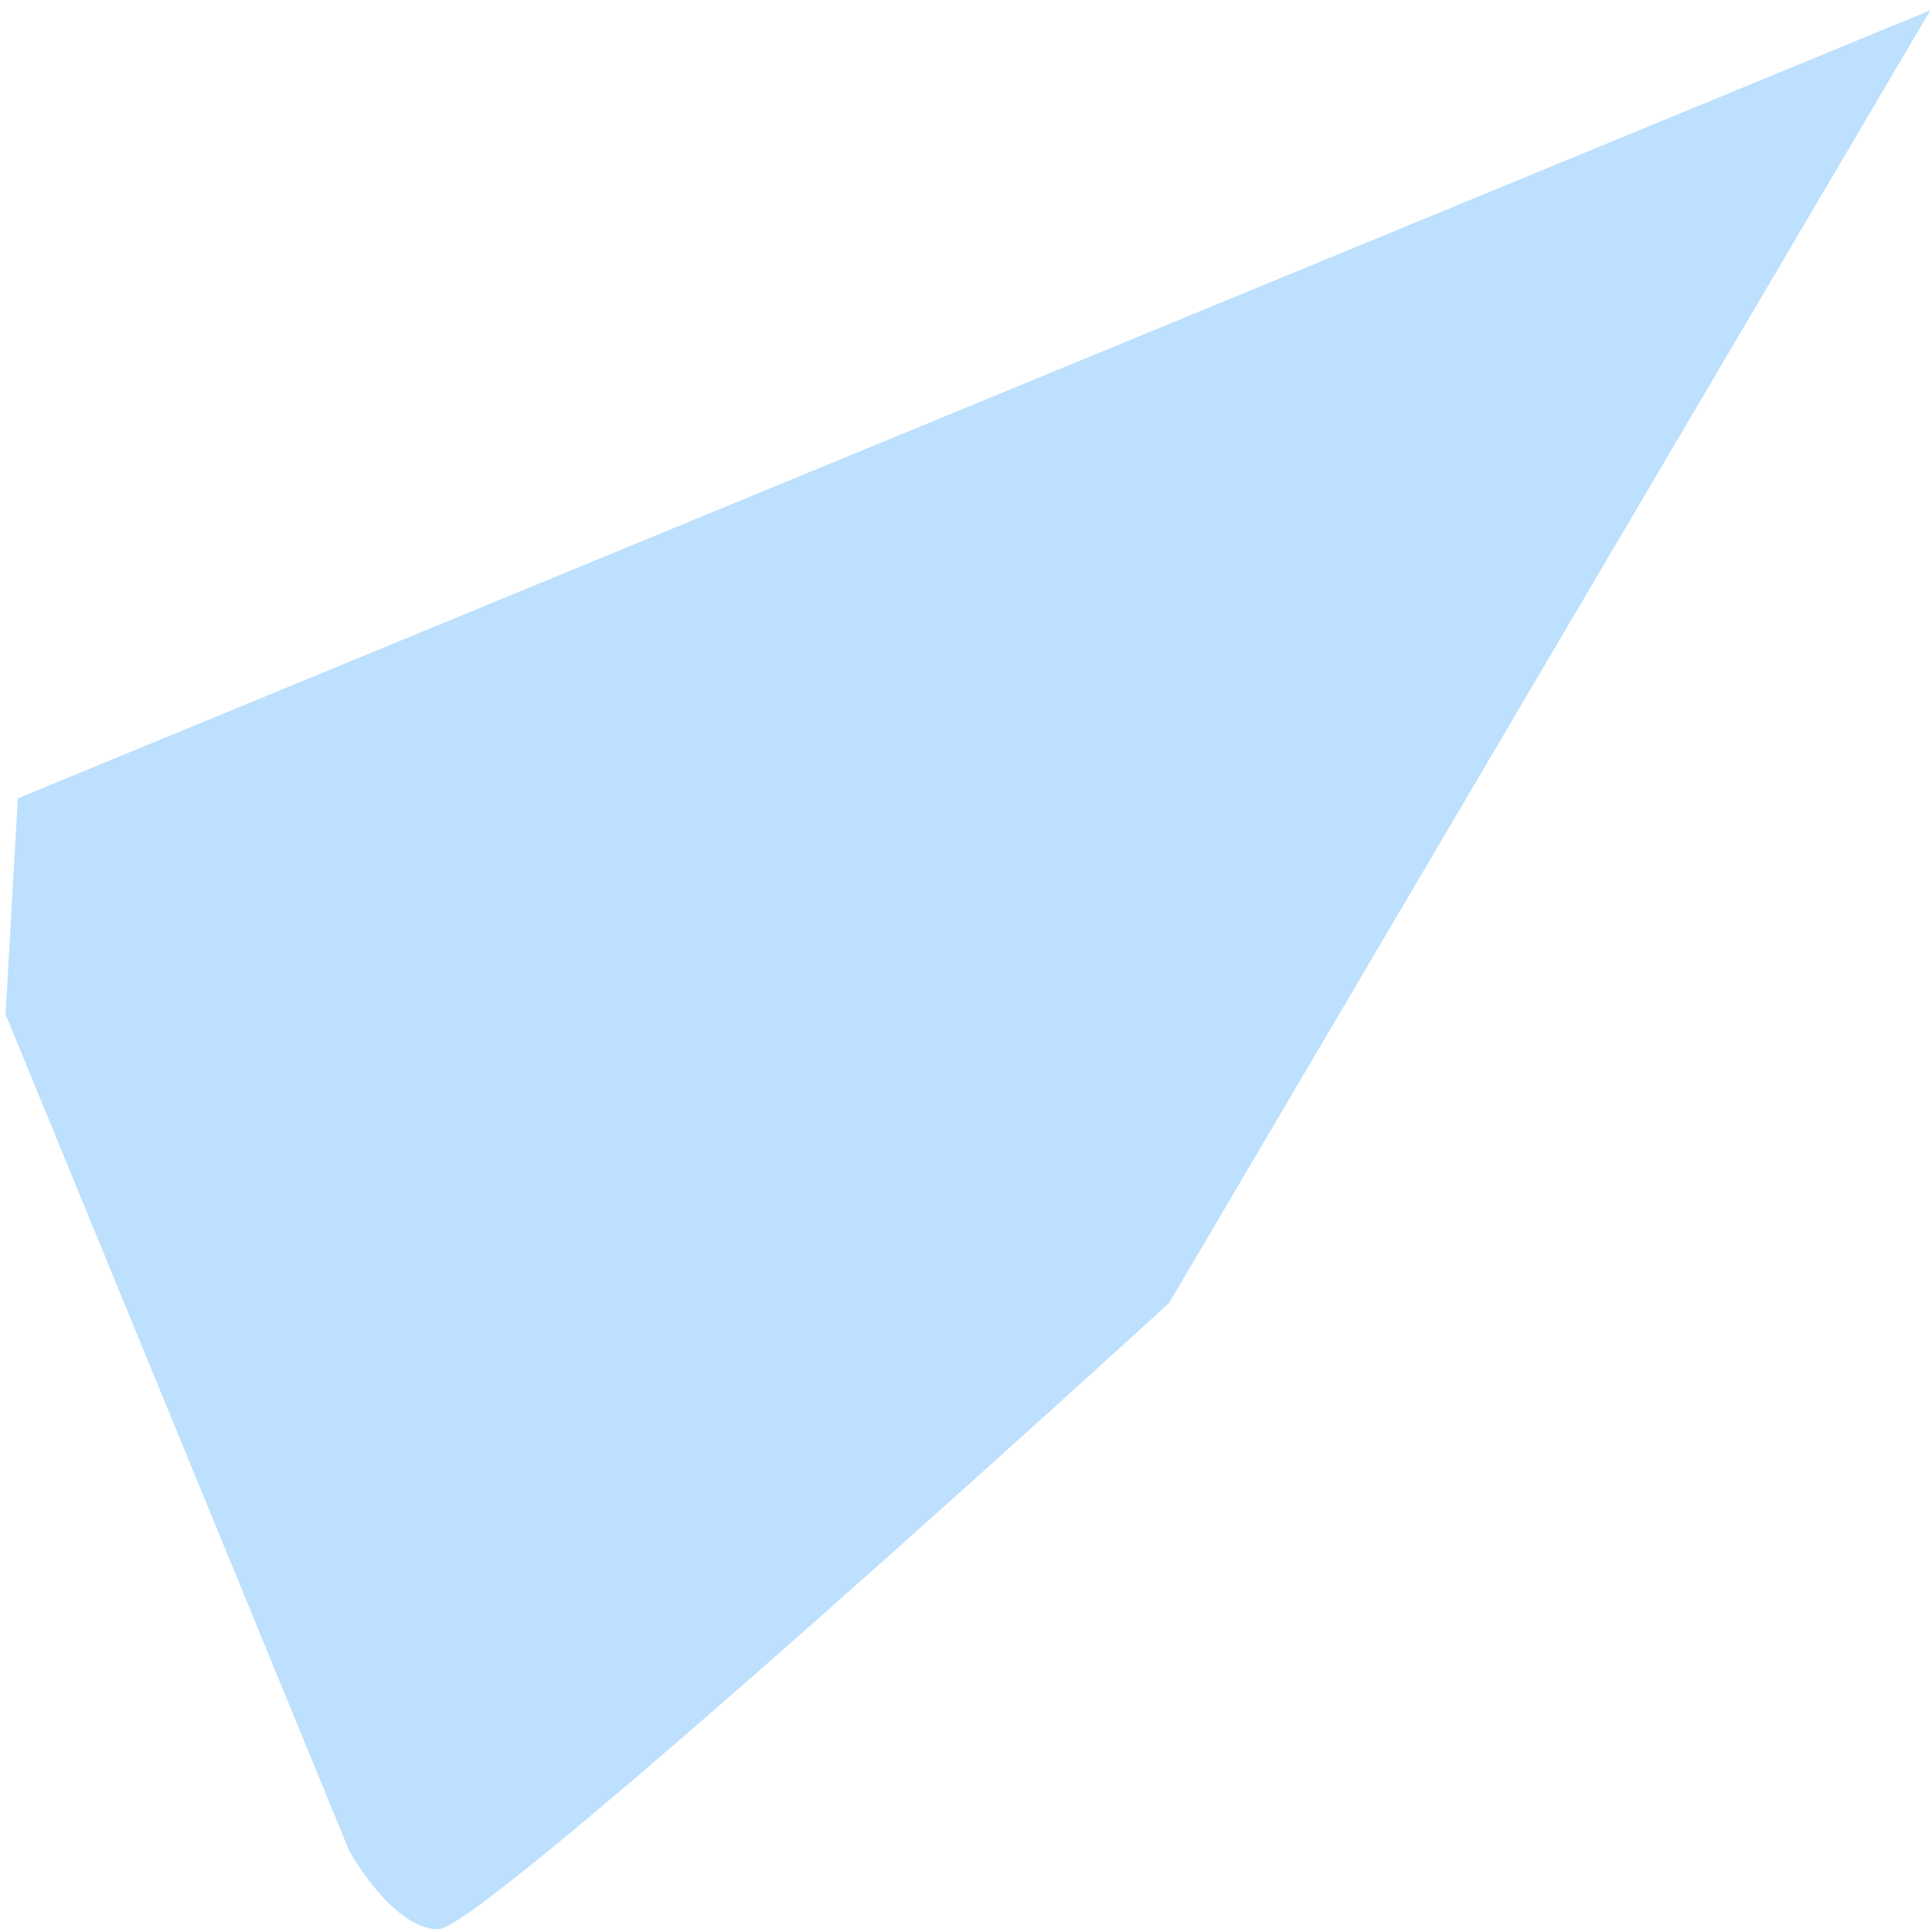
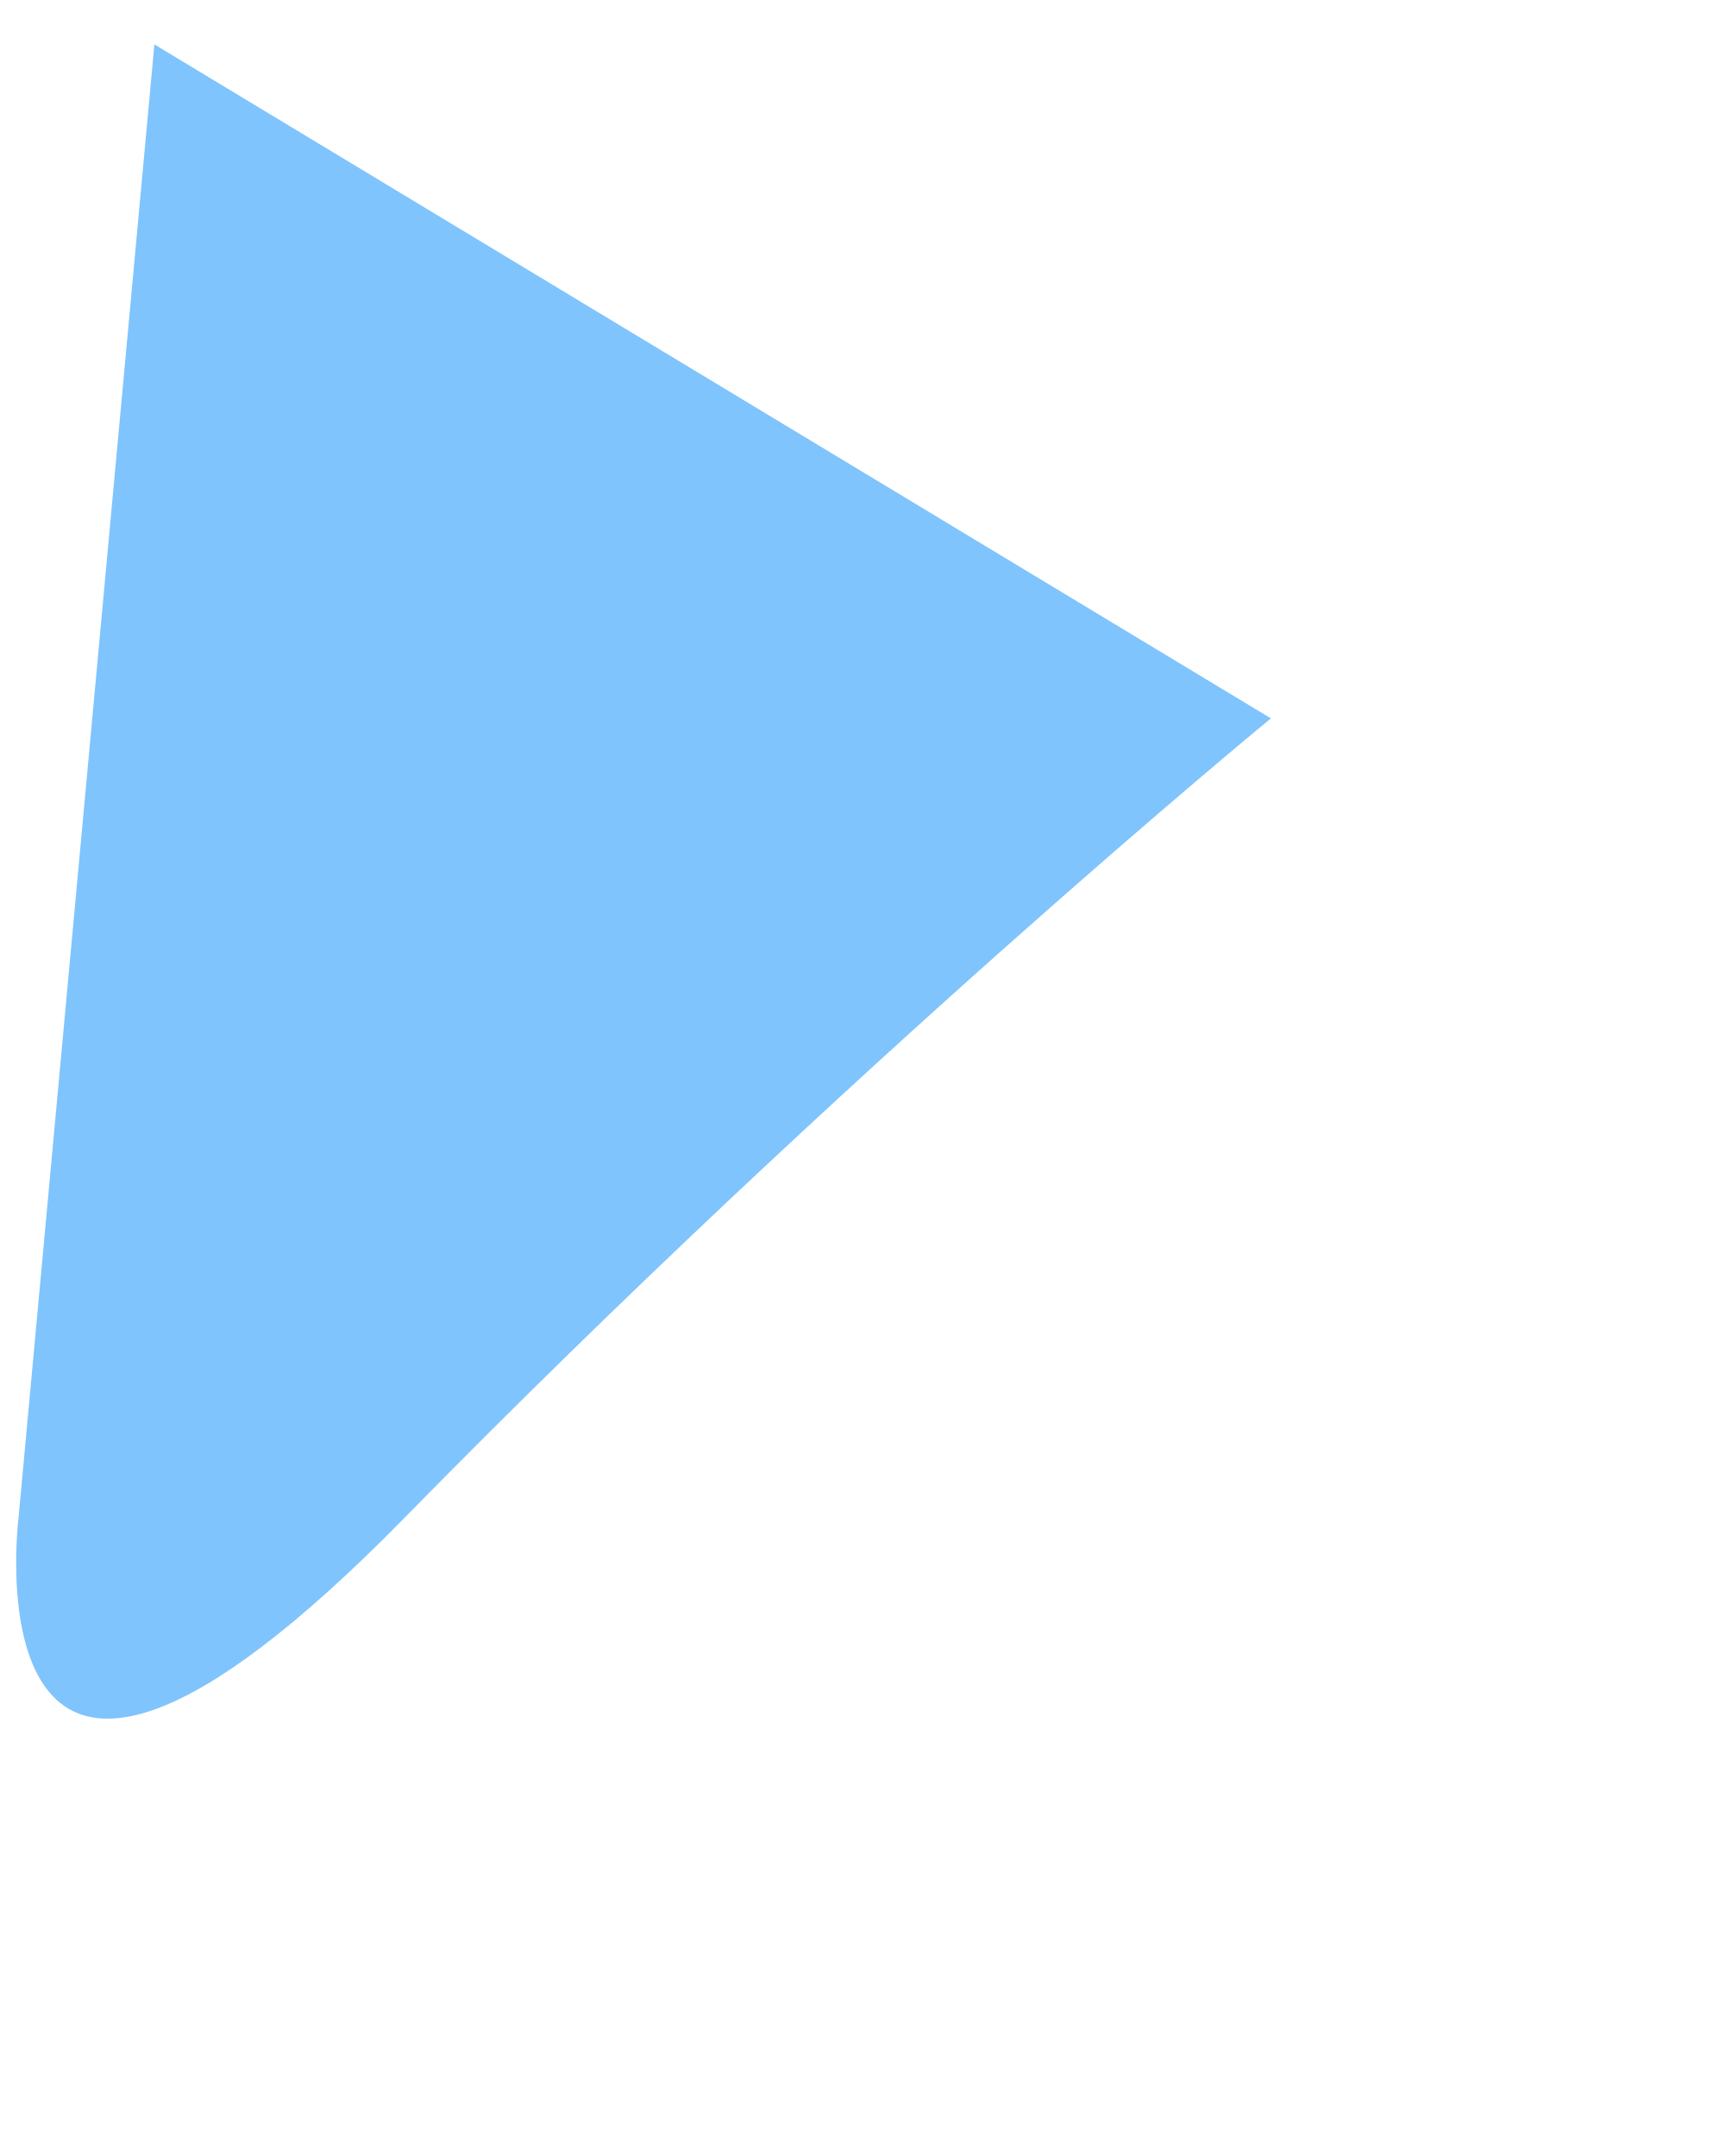
- <svg xmlns="http://www.w3.org/2000/svg" version="1.1" width="9px" height="9px">
-   <g transform="matrix(1 0 0 1 -461 -512 )">
-     <path d="M 0.083 3.719  L 0.026 4.725  L 1.627 8.622  C 1.627 8.622  1.828 8.987  2.042 8.987  C 2.257 8.987  5.446 6.07  5.446 6.07  L 8.992 0.048  L 0.083 3.719  Z " fill-rule="nonzero" fill="#bce0fd" stroke="none" transform="matrix(1 0 0 1 461 512 )" />
+ <svg xmlns="http://www.w3.org/2000/svg" version="1.1" width="4px" height="5px">
+   <g transform="matrix(1 0 0 1 -462 -517 )">
+     <path d="M 2.947 1.666  L 0.358 0.103  L 0.043 3.52  C 0.043 3.52  -0.089 4.568  0.938 3.52  C 1.964 2.473  2.947 1.666  2.947 1.666  Z " fill-rule="nonzero" fill="#7fc4fd" stroke="none" transform="matrix(1 0 0 1 462 517 )" />
  </g>
</svg>
